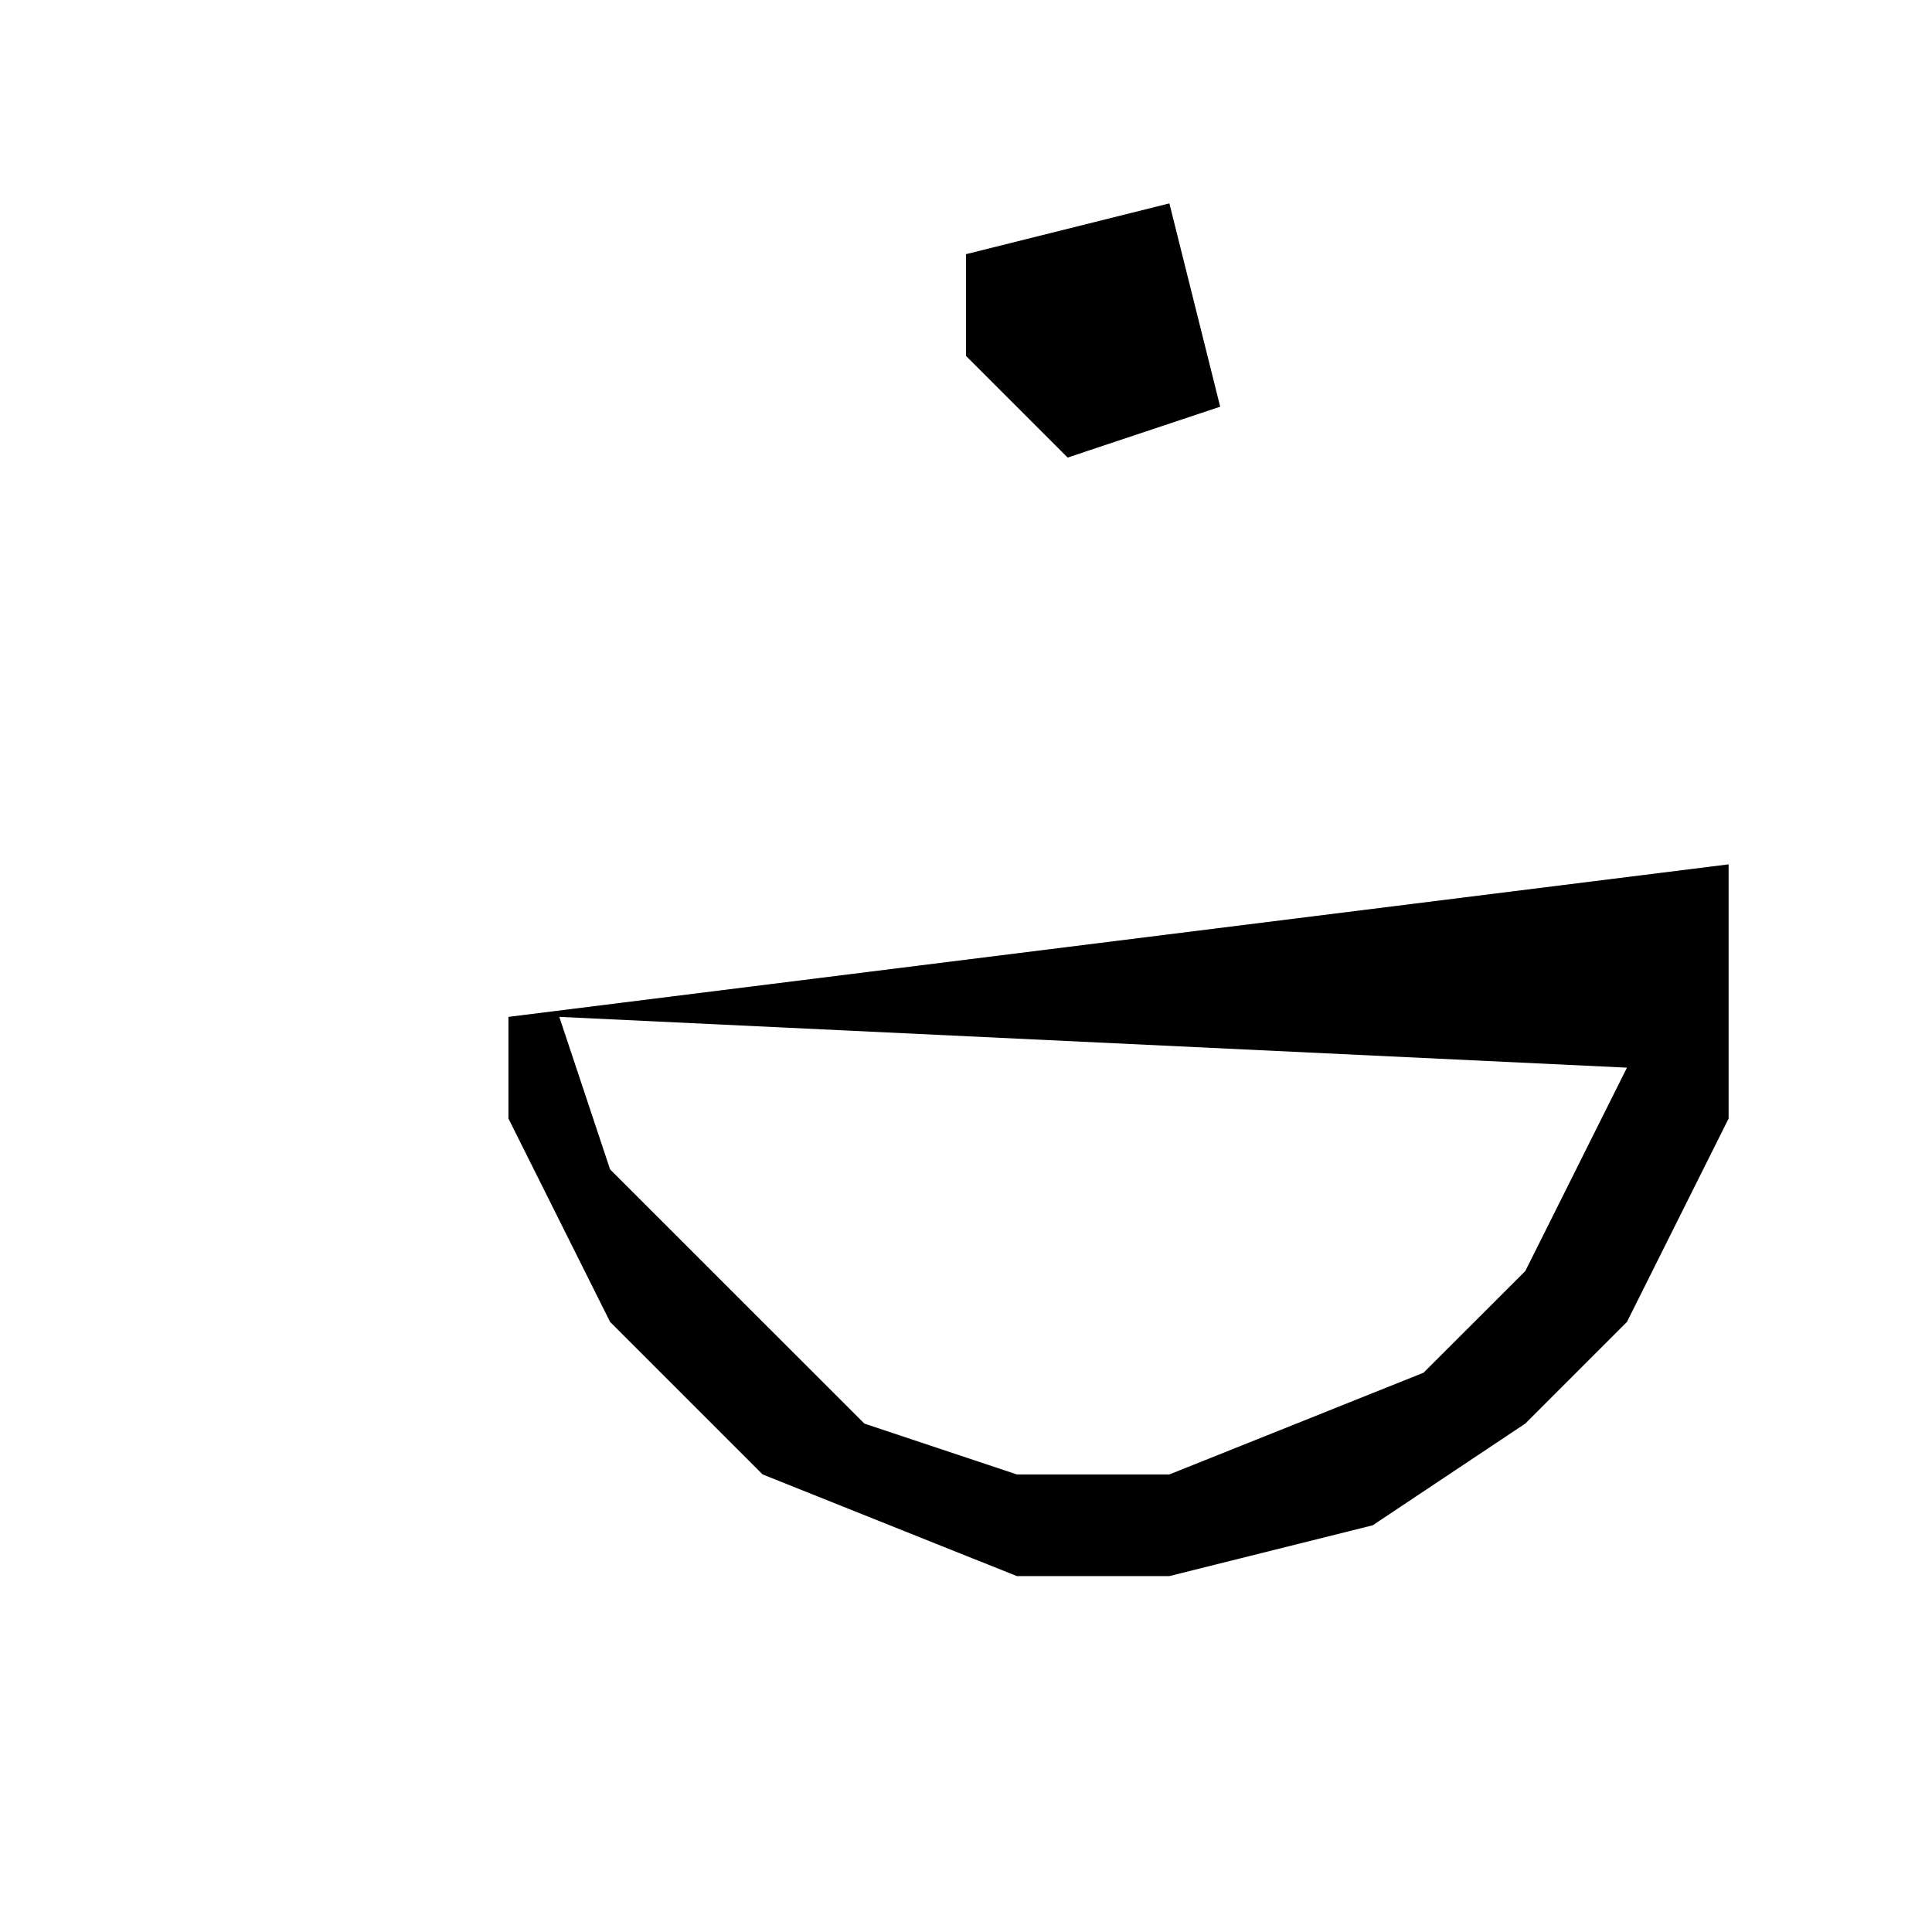
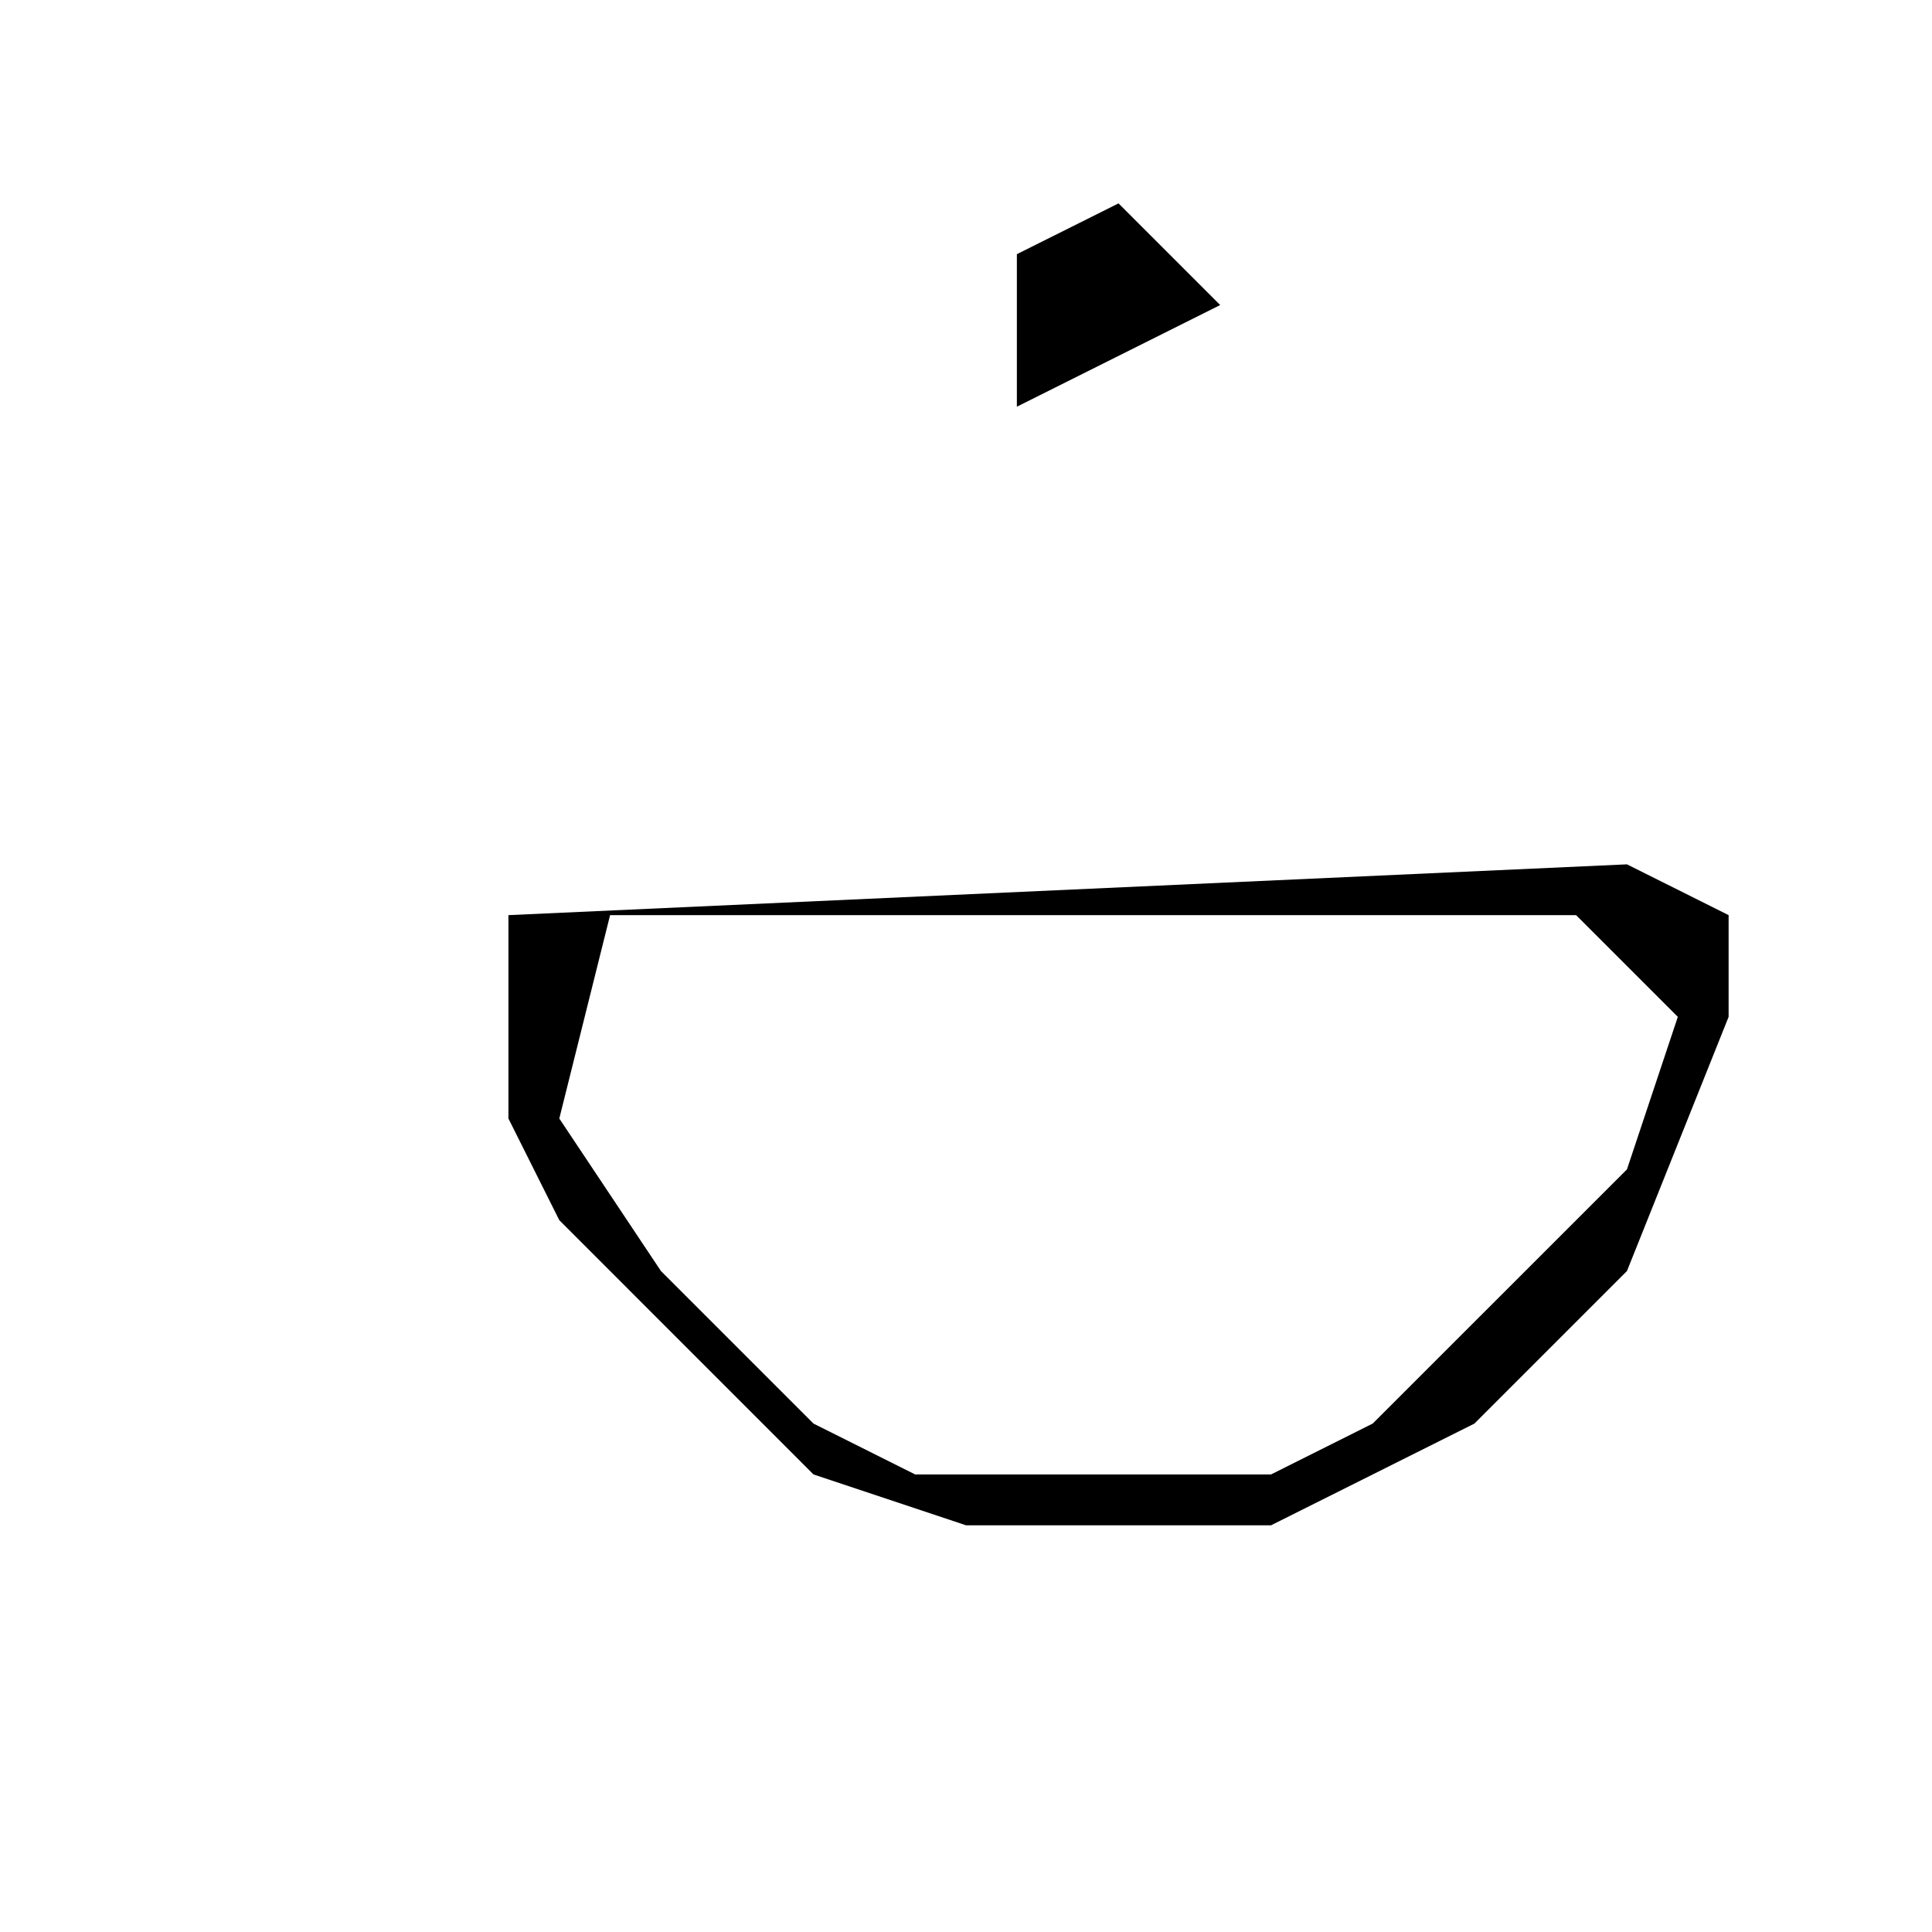
<svg xmlns="http://www.w3.org/2000/svg" viewBox="0 0 256 256" width="256" height="256">
-   <path d="M 67.37,148.21 L 80.84,175.16 L 101.05,195.37 L 134.74,208.84 L 154.95,208.84 L 181.89,202.11 L 202.11,188.63 L 215.58,175.16 L 229.05,148.21 L 229.05,114.53 L 67.37,134.74 Z M 74.11,134.74 L 215.58,141.47 L 202.11,168.42 L 188.63,181.89 L 154.95,195.37 L 134.74,195.37 L 114.53,188.63 L 80.84,154.95 Z M 128.0,33.68 L 128.0,47.16 L 141.47,60.63 L 161.68,53.89 L 154.95,26.95 Z" fill="currentColor" fill-rule="evenodd" />
+   <path d="M 67.37,121.26 L 67.37,148.21 L 74.11,161.68 L 107.79,195.37 L 128.0,202.11 L 168.42,202.11 L 195.37,188.63 L 215.58,168.42 L 229.05,134.74 L 229.05,121.26 L 215.58,114.53 Z M 74.11,148.21 L 80.84,121.26 L 208.84,121.26 L 222.32,134.74 L 215.58,154.95 L 181.89,188.63 L 168.42,195.37 L 121.26,195.37 L 107.79,188.63 L 87.58,168.42 Z M 134.74,53.89 L 161.68,40.42 L 148.21,26.95 L 134.74,33.68 Z" fill="currentColor" fill-rule="evenodd" />
</svg>
